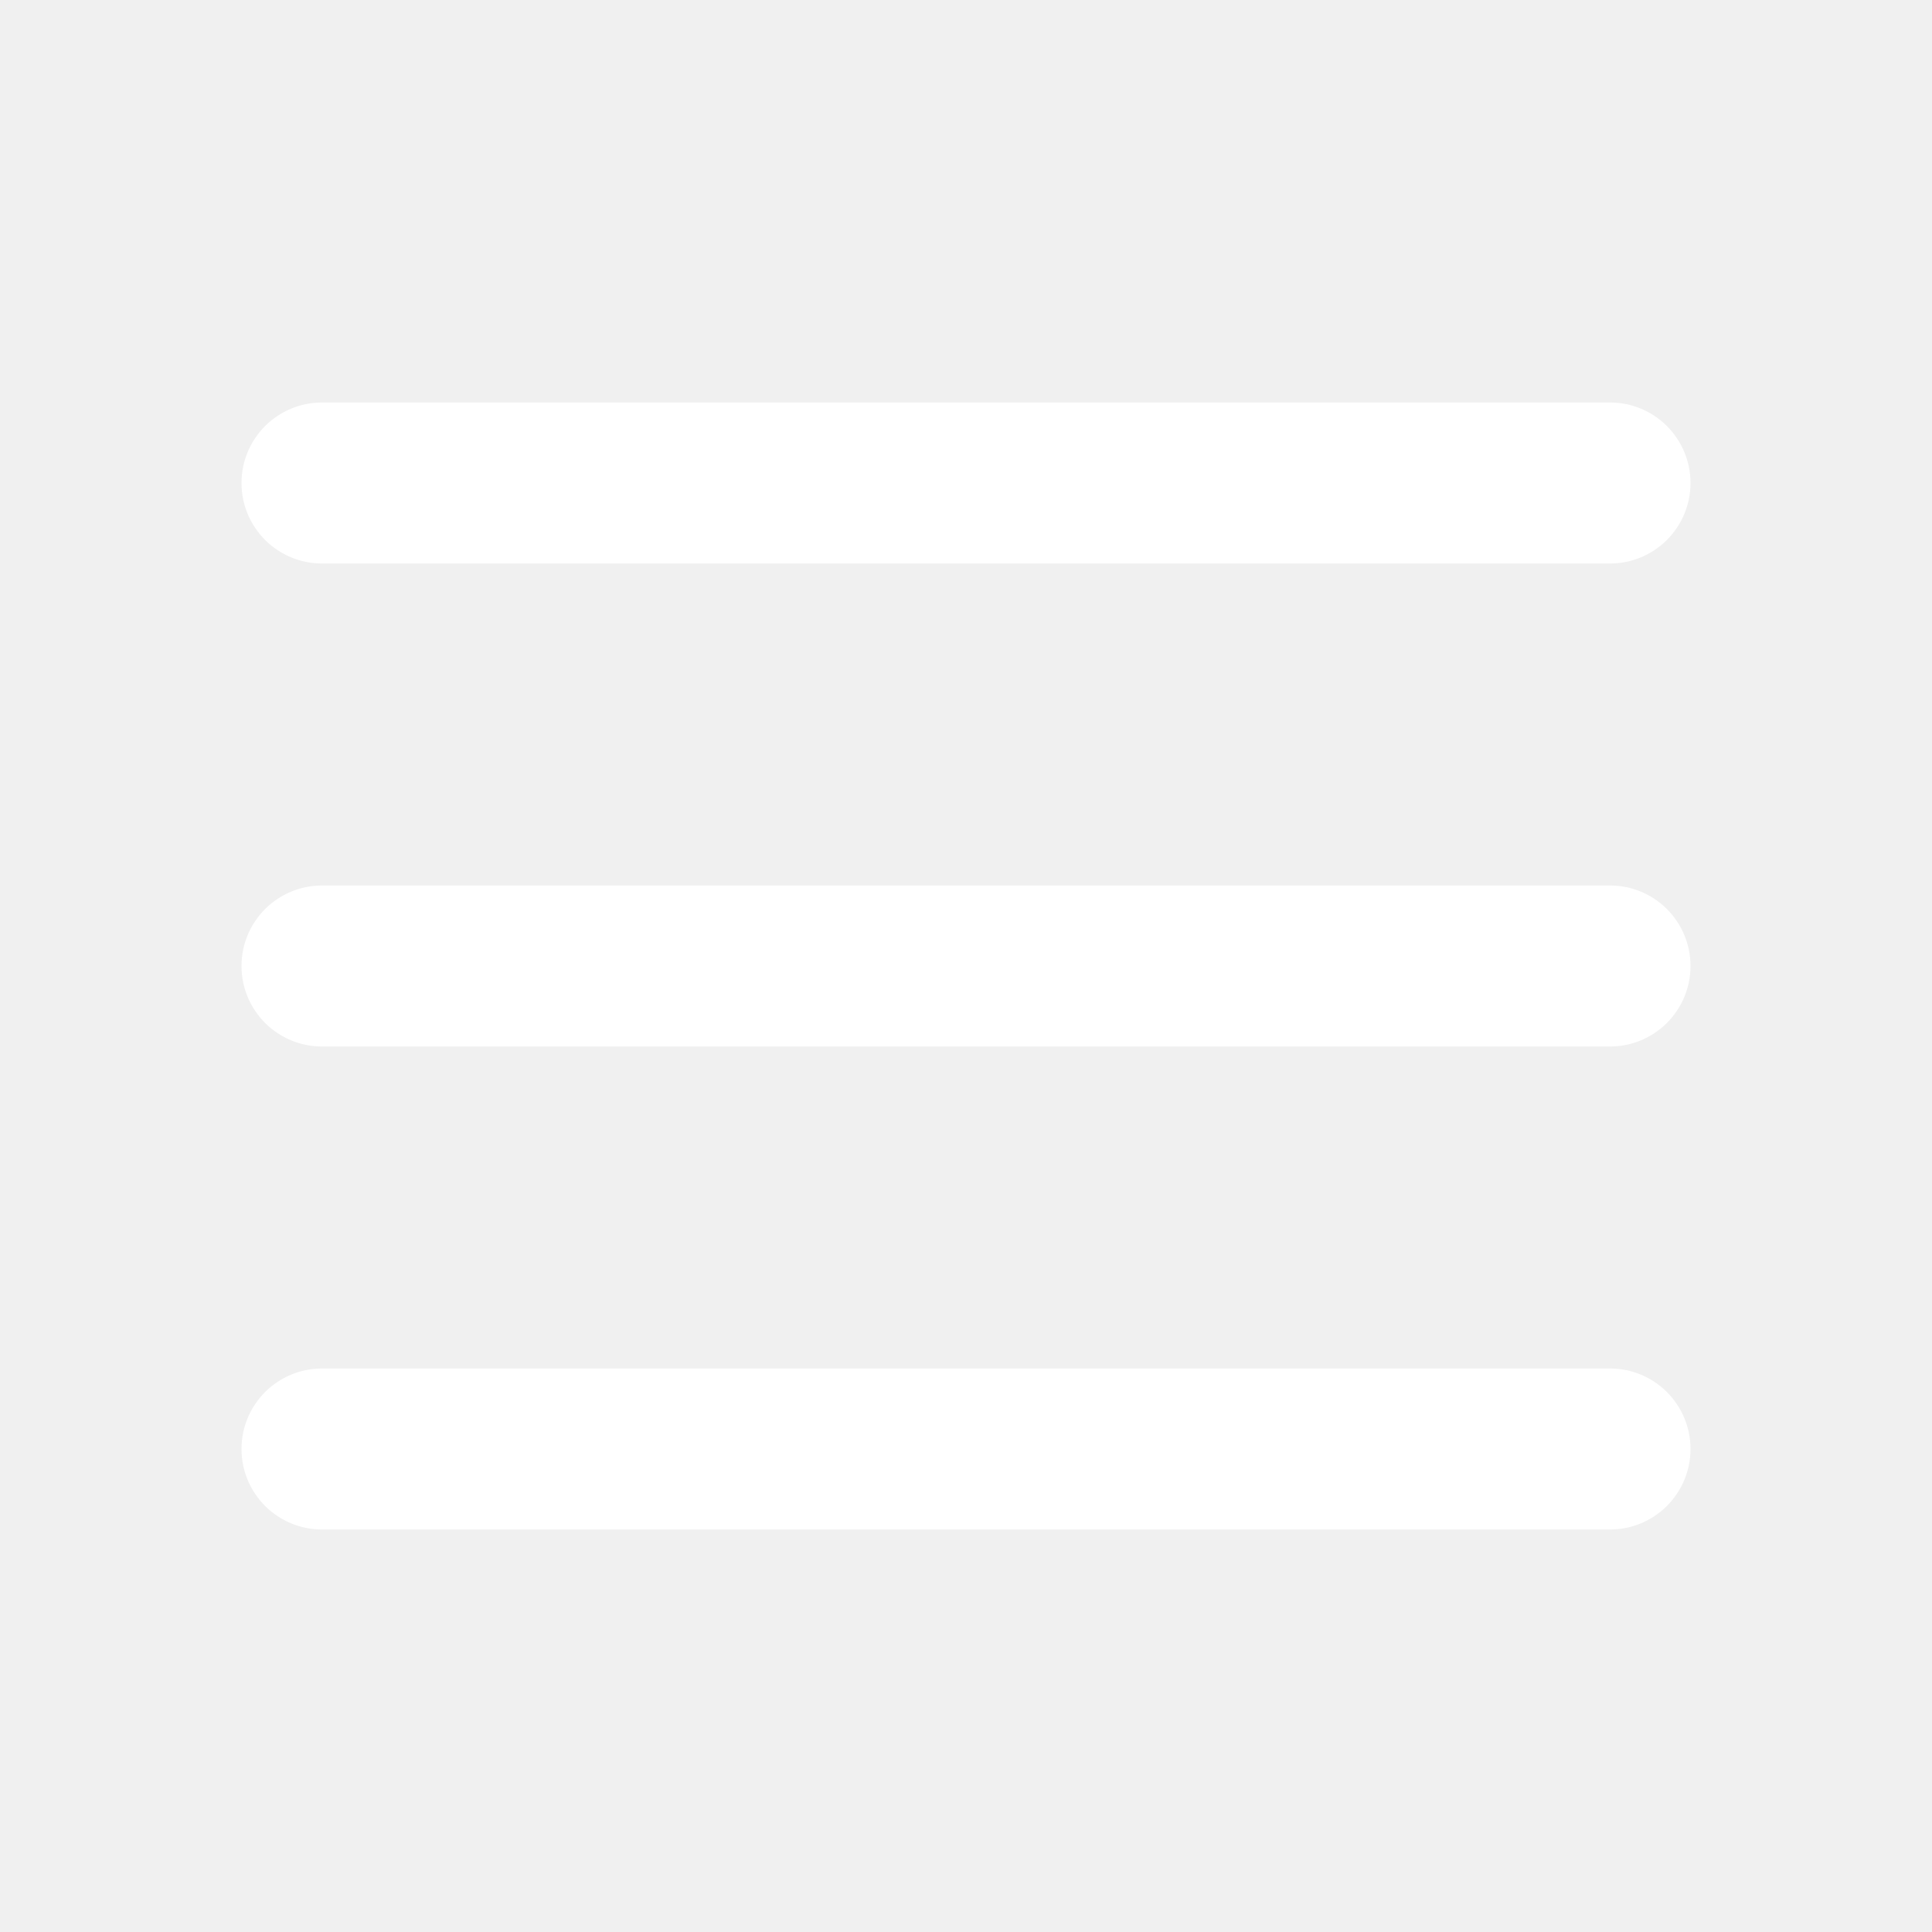
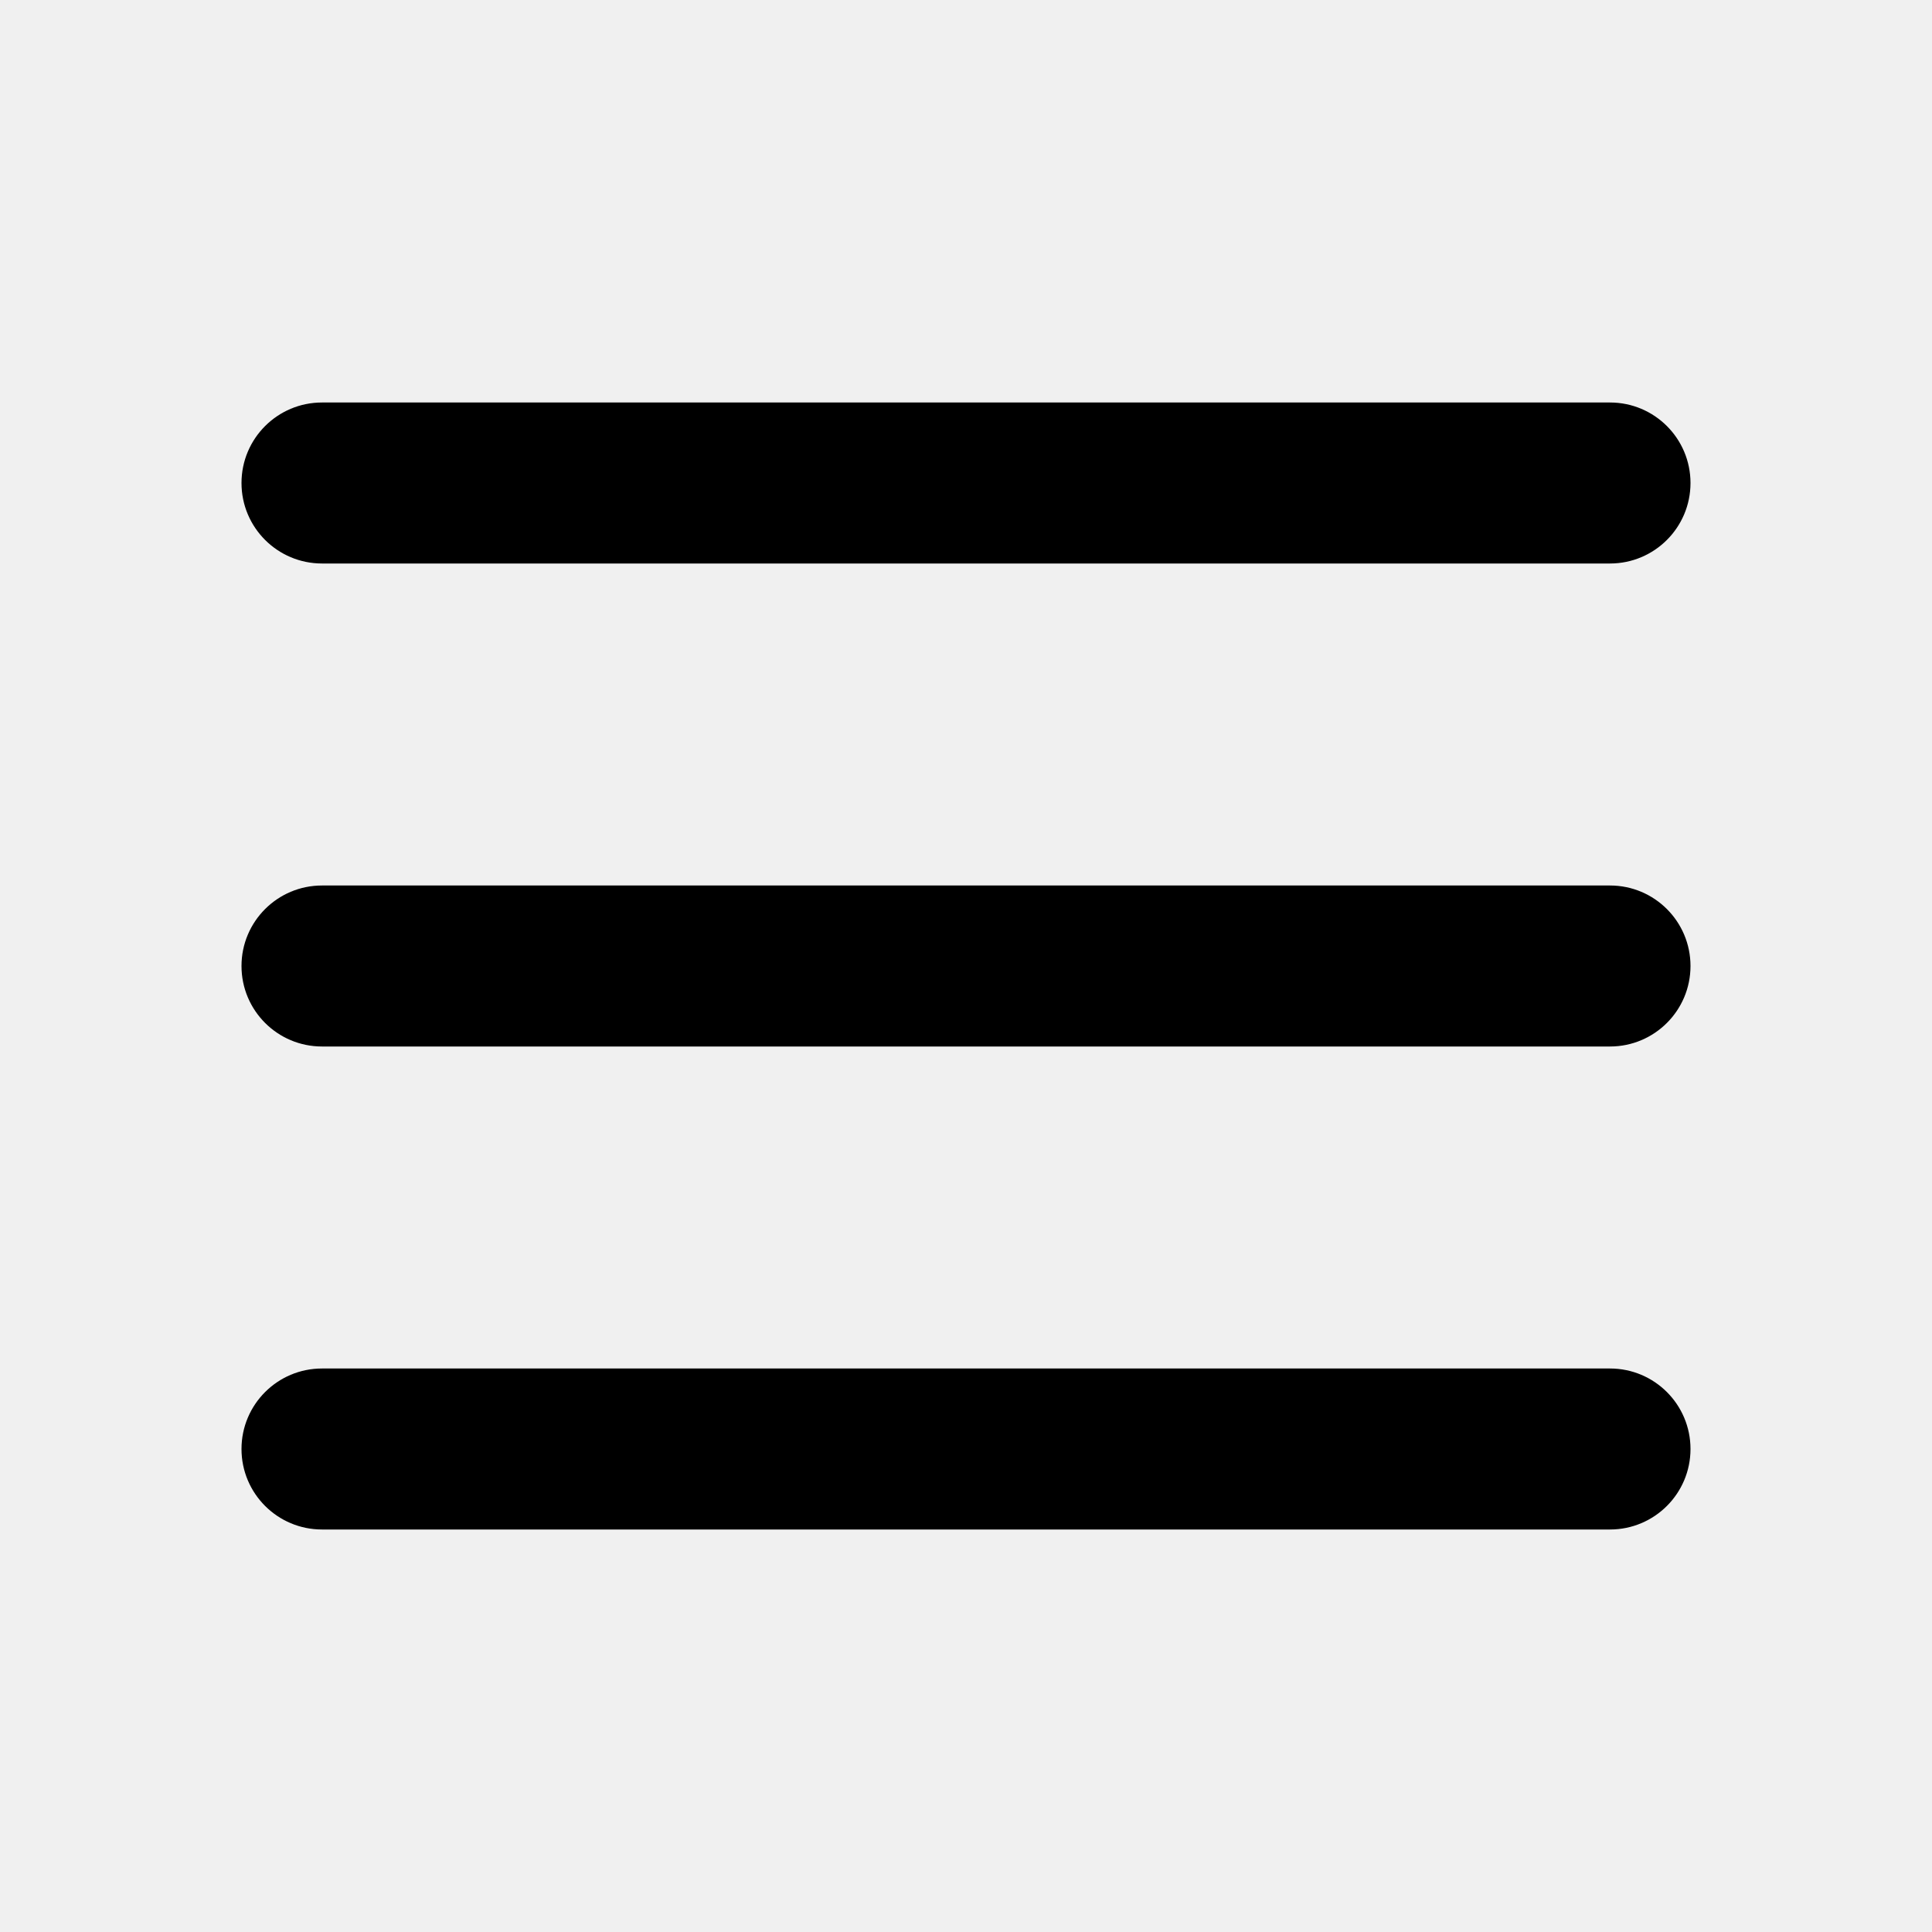
<svg xmlns="http://www.w3.org/2000/svg" fill="#000000" width="128" height="128" viewBox="0 0 24 24">
-   <rect x="3" y="17" width="18" height="2" rx="1" ry="1" fill="#fff" style="" />
-   <rect x="3" y="11" width="18" height="2" rx="1" ry="1" fill="#fff" style="" />
-   <rect x="3" y="5" width="18" height="2" rx="1" ry="1" fill="#fff" style="" />
+   <rect x="3" y="17" width="18" height="2" rx="1" ry="1" fill="#current" style="" />
+   <rect x="3" y="11" width="18" height="2" rx="1" ry="1" fill="#current" style="" />
+   <rect x="3" y="5" width="18" height="2" rx="1" ry="1" fill="#current" style="" />
</svg>
